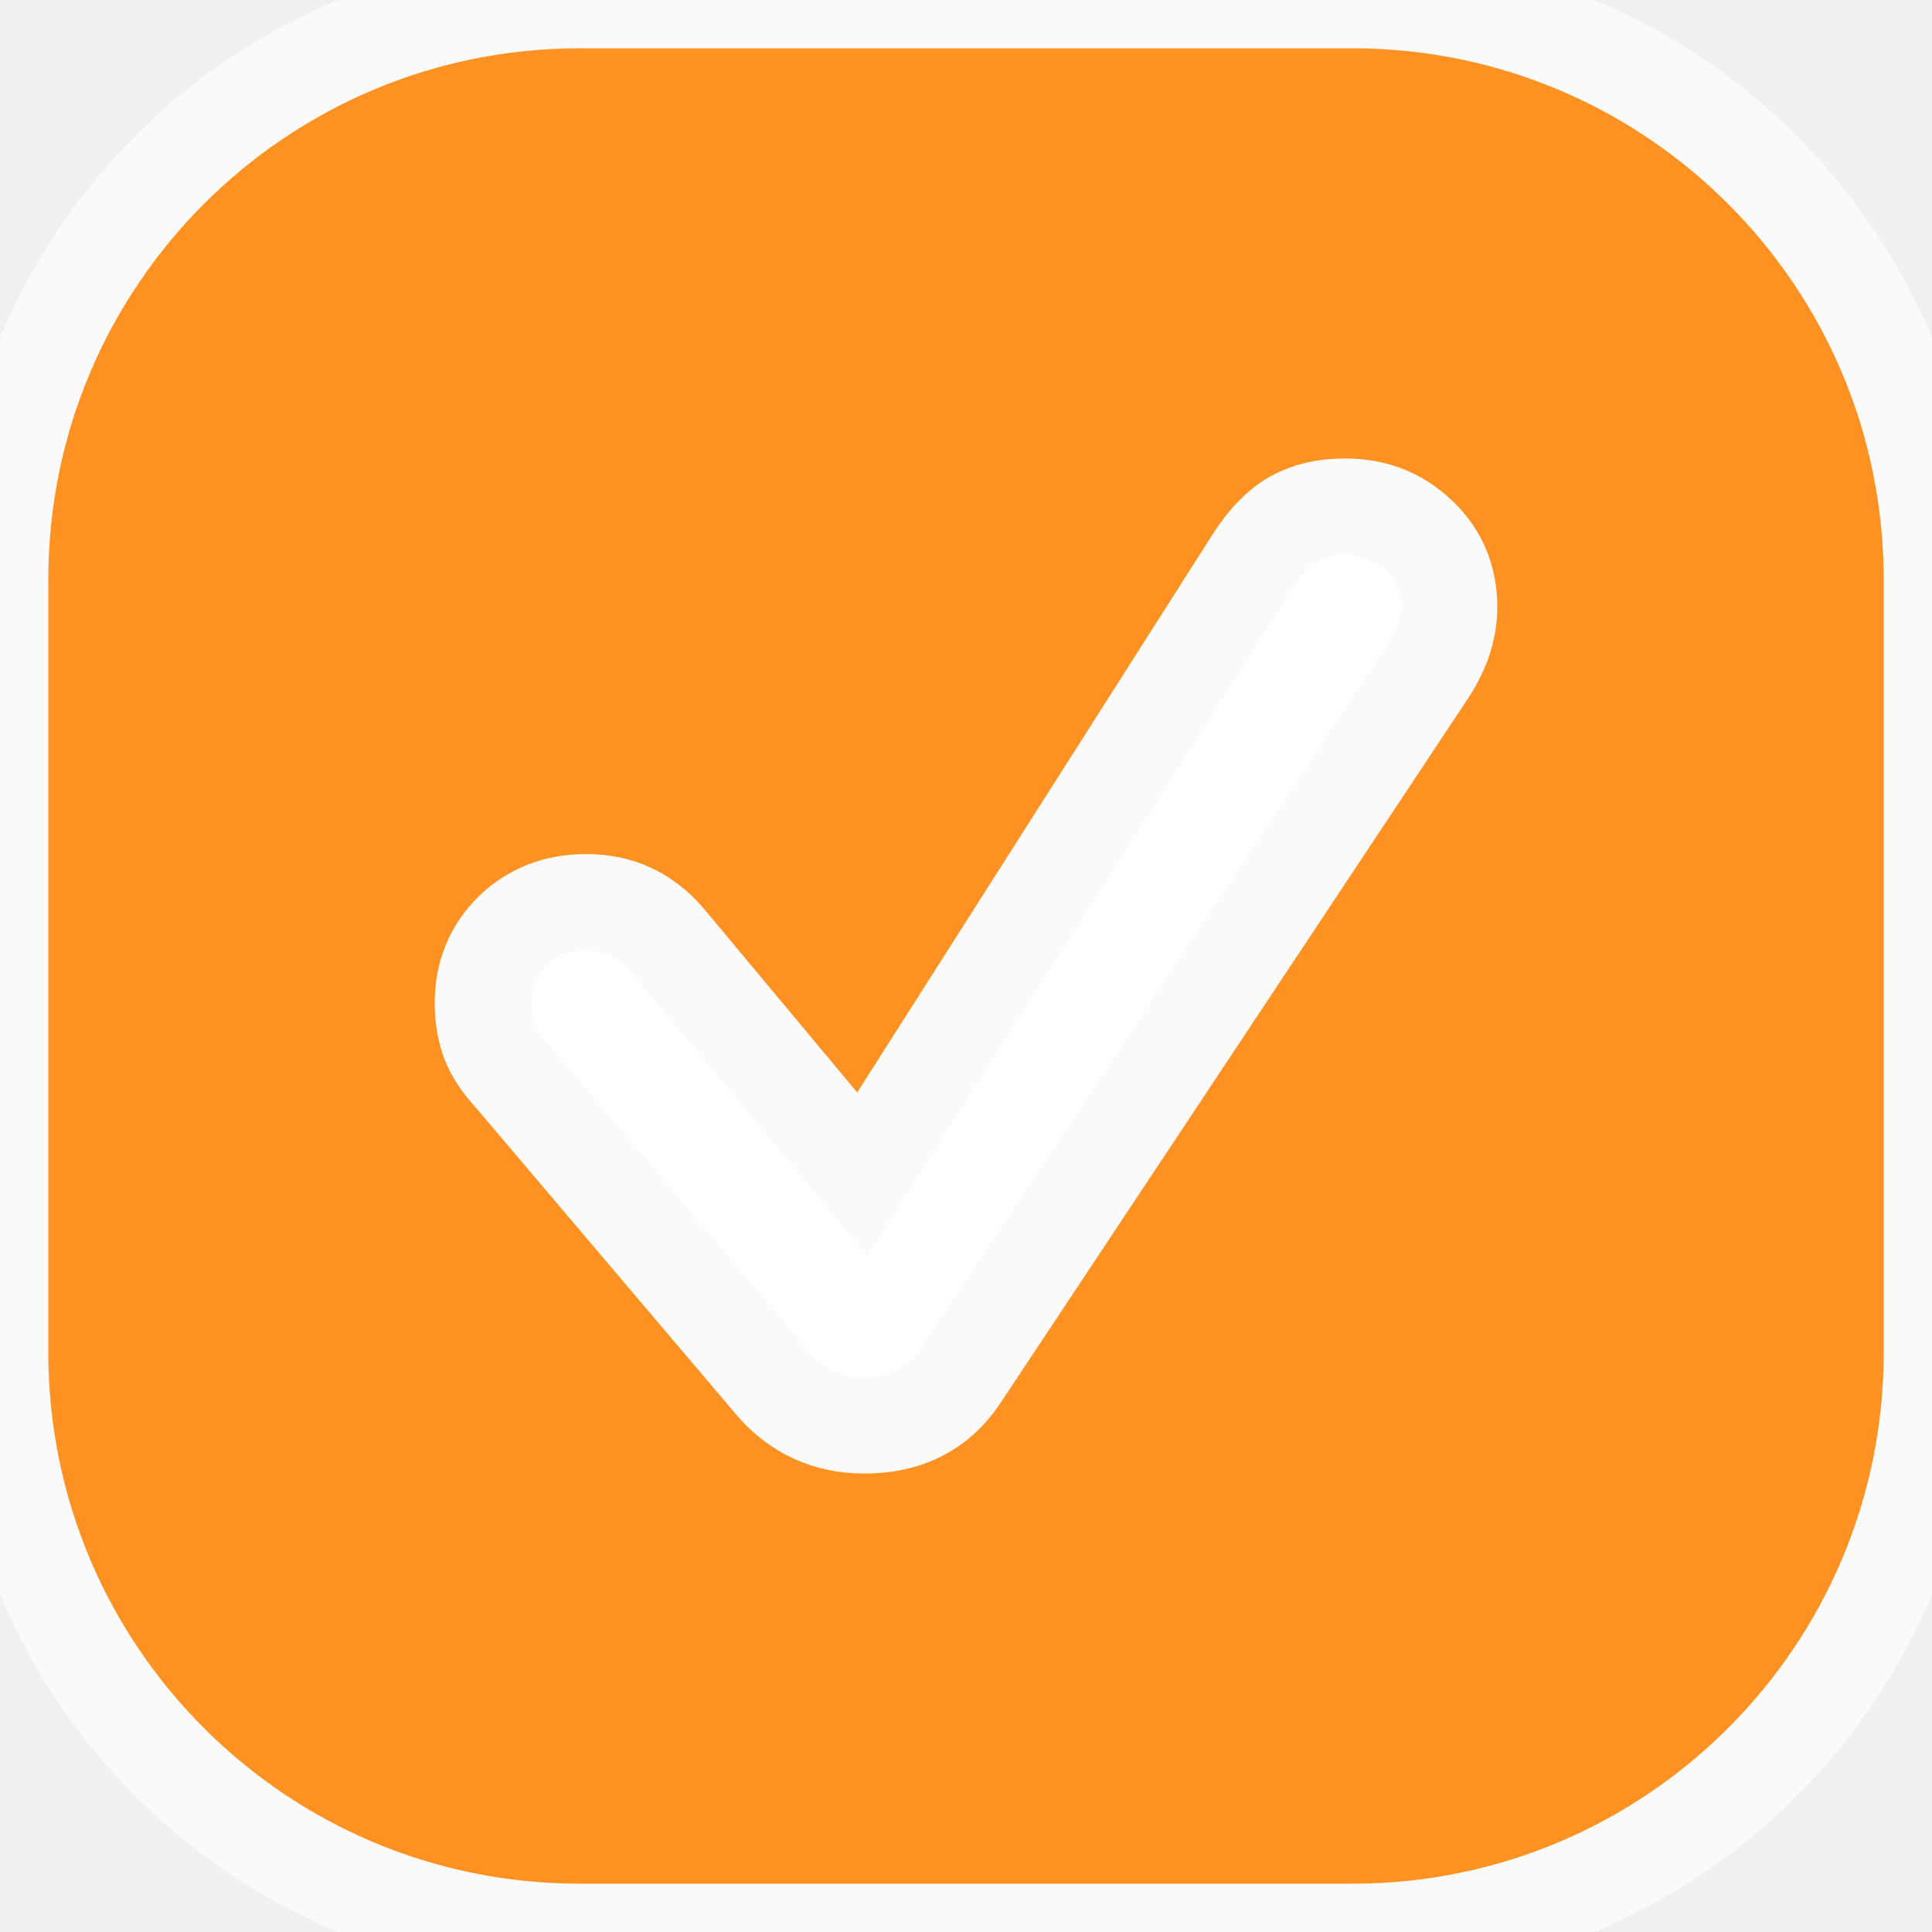
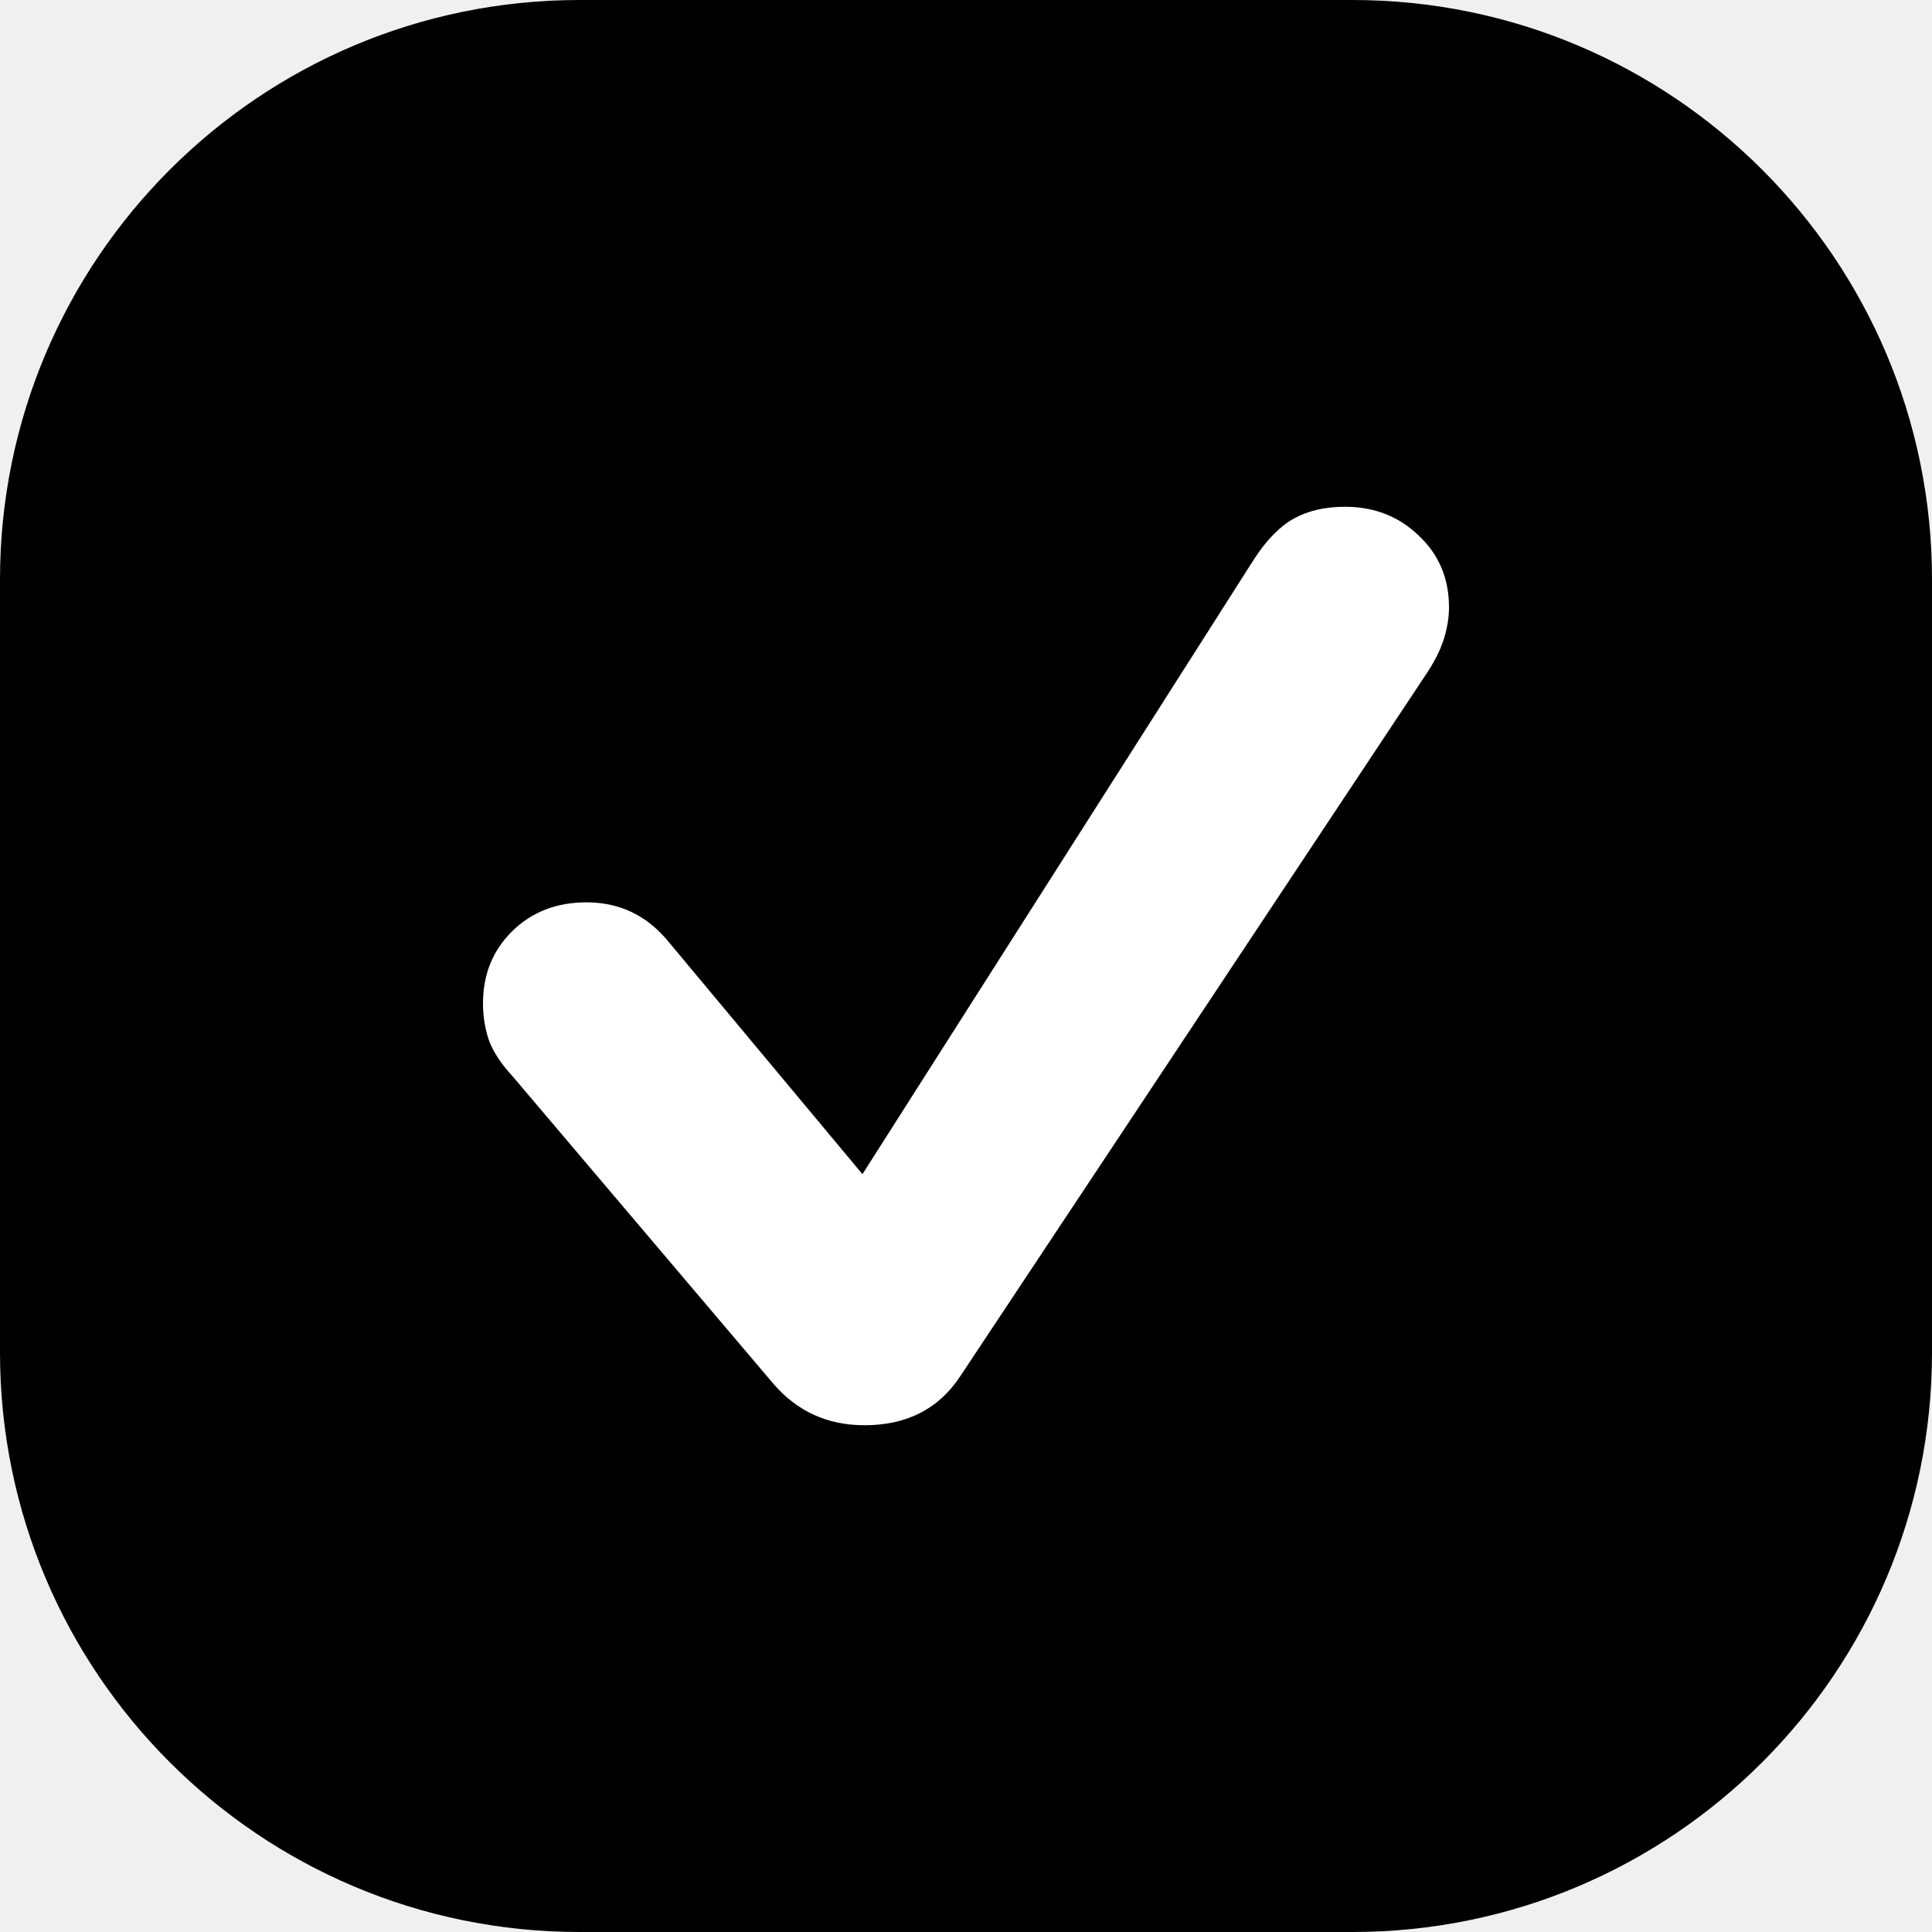
- <svg xmlns="http://www.w3.org/2000/svg" width="20" height="20" viewBox="0 0 20 20" fill="#fd9222" stroke="#fafafa">
+ <svg xmlns="http://www.w3.org/2000/svg" width="20" height="20" viewBox="0 0 20 20">
  <rect width="20" height="20" rx="6" />
  <path d="M8.949 14.754C9.385 14.754 9.714 14.587 9.937 14.252L14.765 6.977C14.845 6.858 14.904 6.742 14.943 6.627C14.981 6.508 15 6.395 15 6.287C15 5.987 14.895 5.739 14.686 5.544C14.48 5.345 14.226 5.246 13.923 5.246C13.713 5.246 13.536 5.288 13.389 5.371C13.246 5.452 13.11 5.591 12.981 5.79L8.928 12.155L6.899 9.723C6.679 9.468 6.403 9.341 6.072 9.341C5.762 9.341 5.506 9.44 5.303 9.639C5.101 9.838 5 10.087 5 10.387C5 10.523 5.021 10.652 5.063 10.774C5.108 10.893 5.19 11.016 5.309 11.145L8.002 14.32C8.25 14.61 8.565 14.754 8.949 14.754Z" fill="white" />
</svg>
